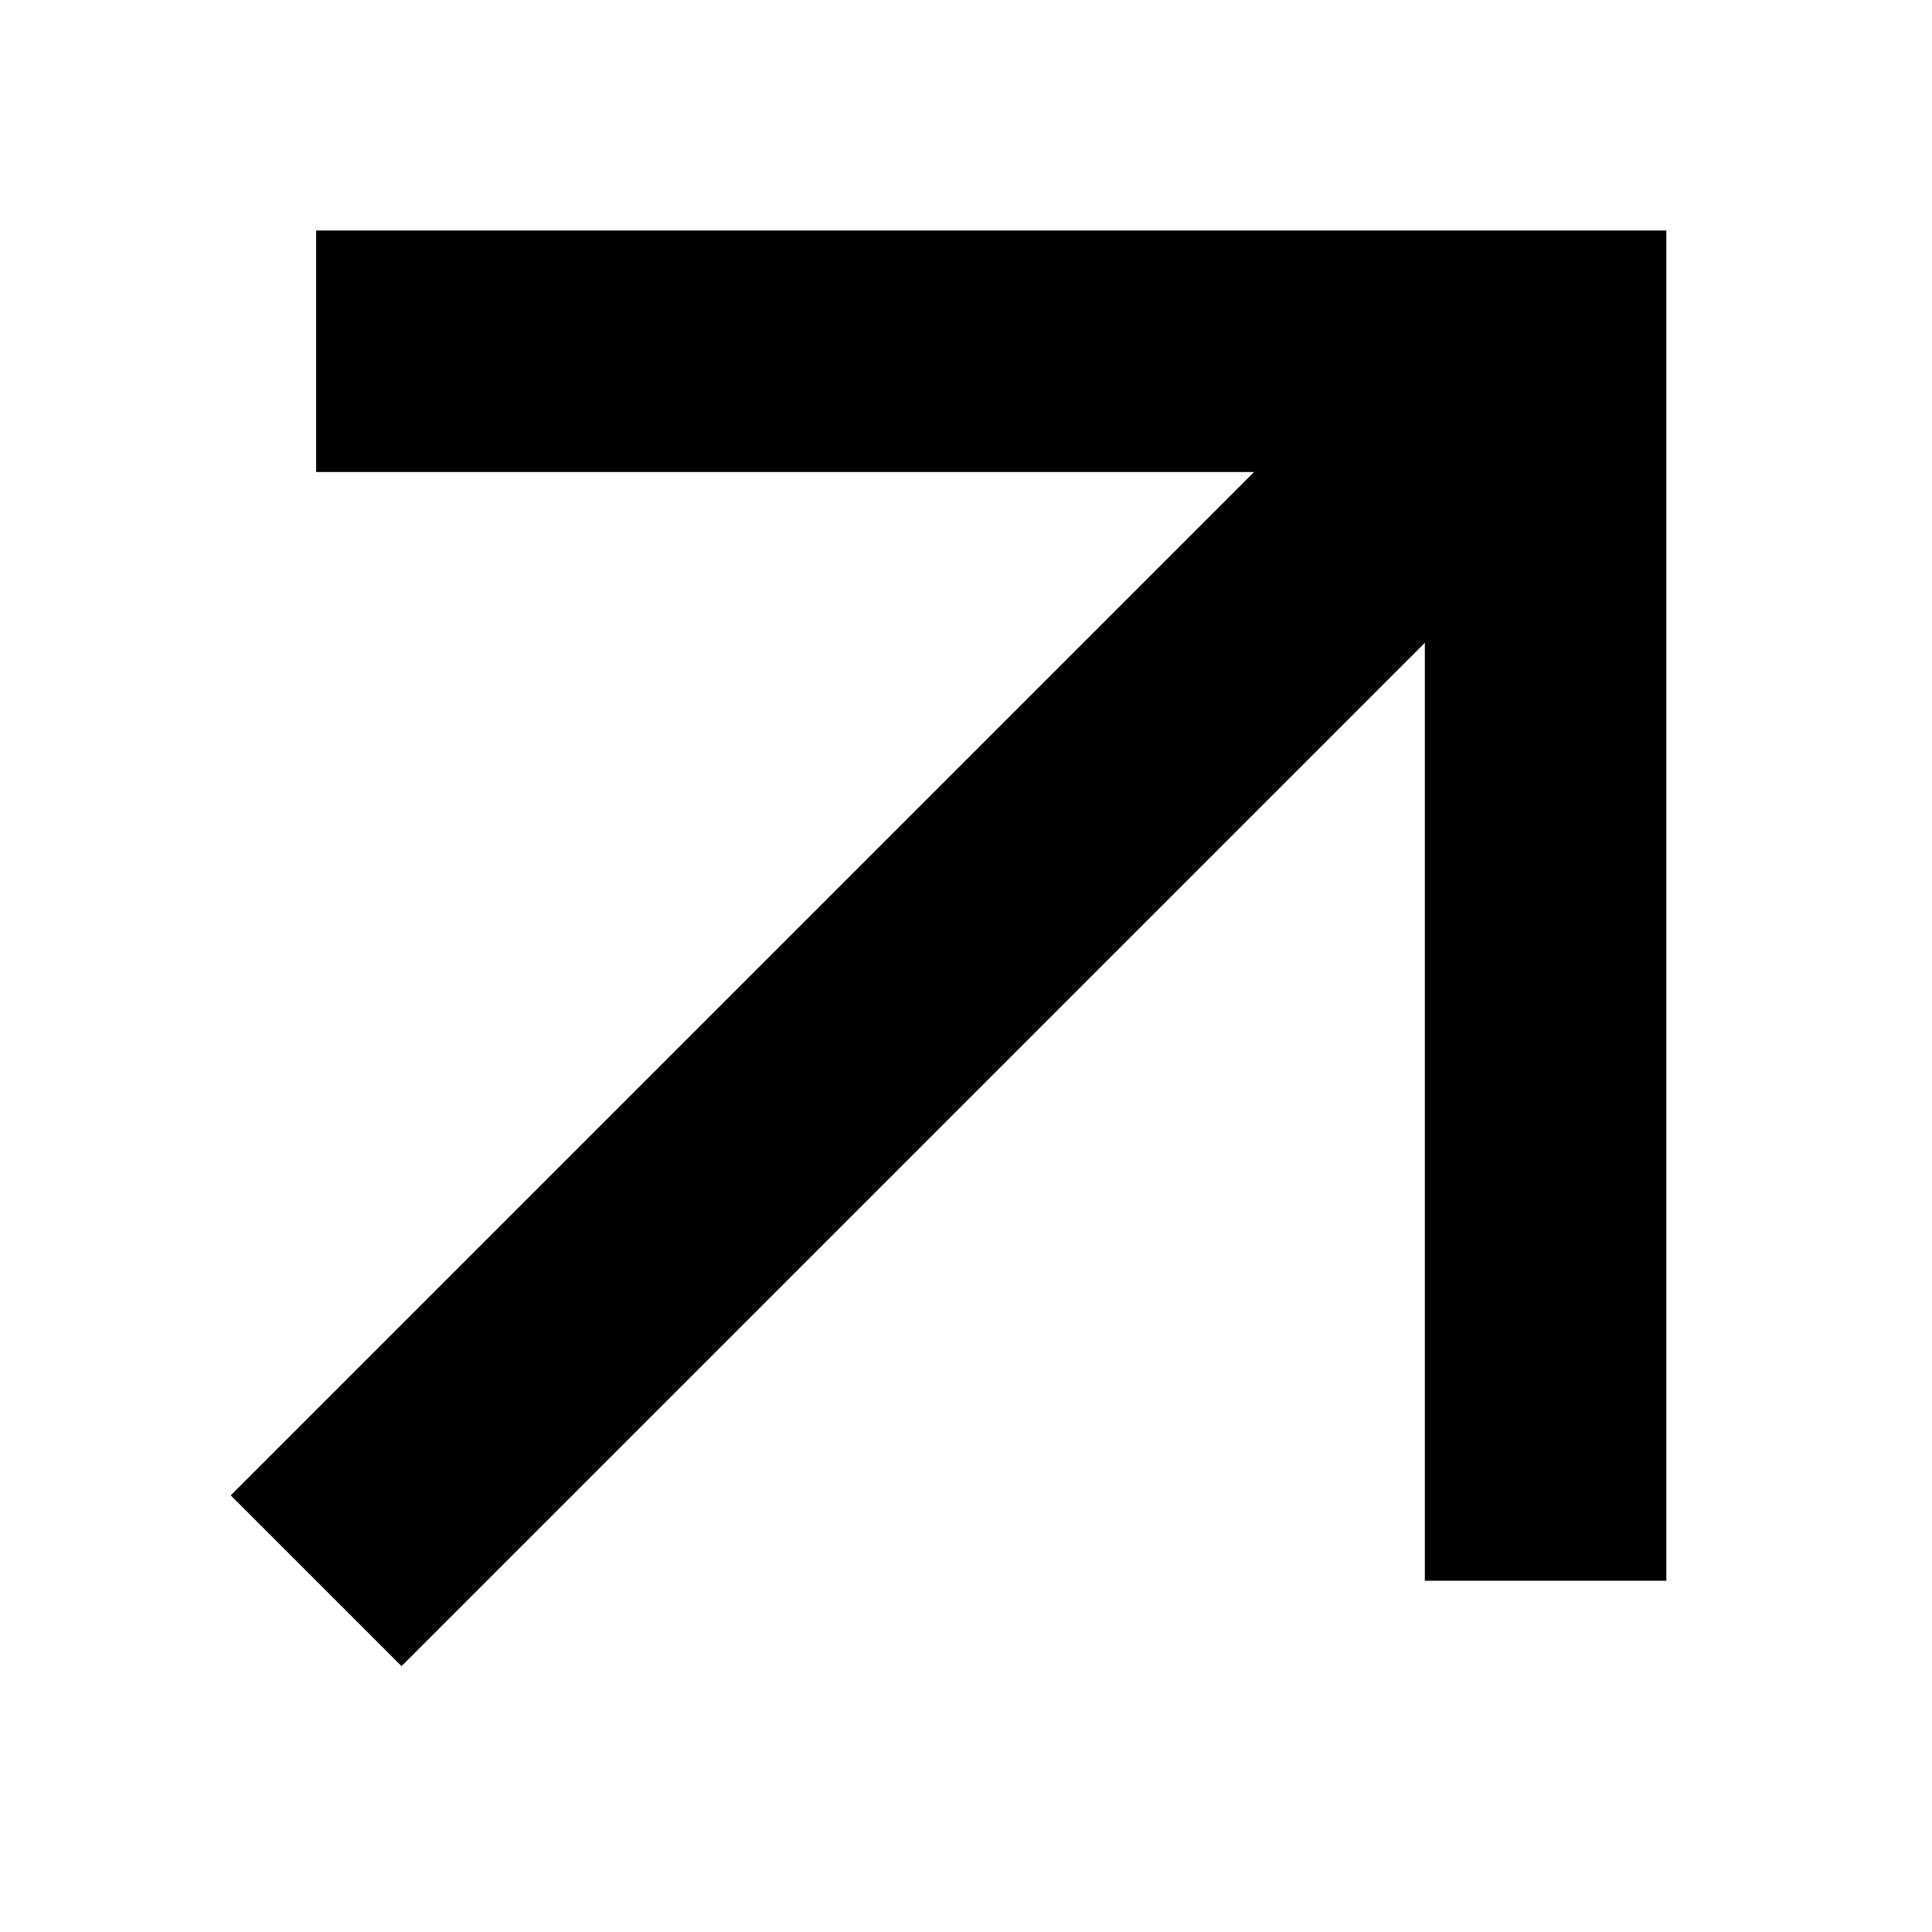
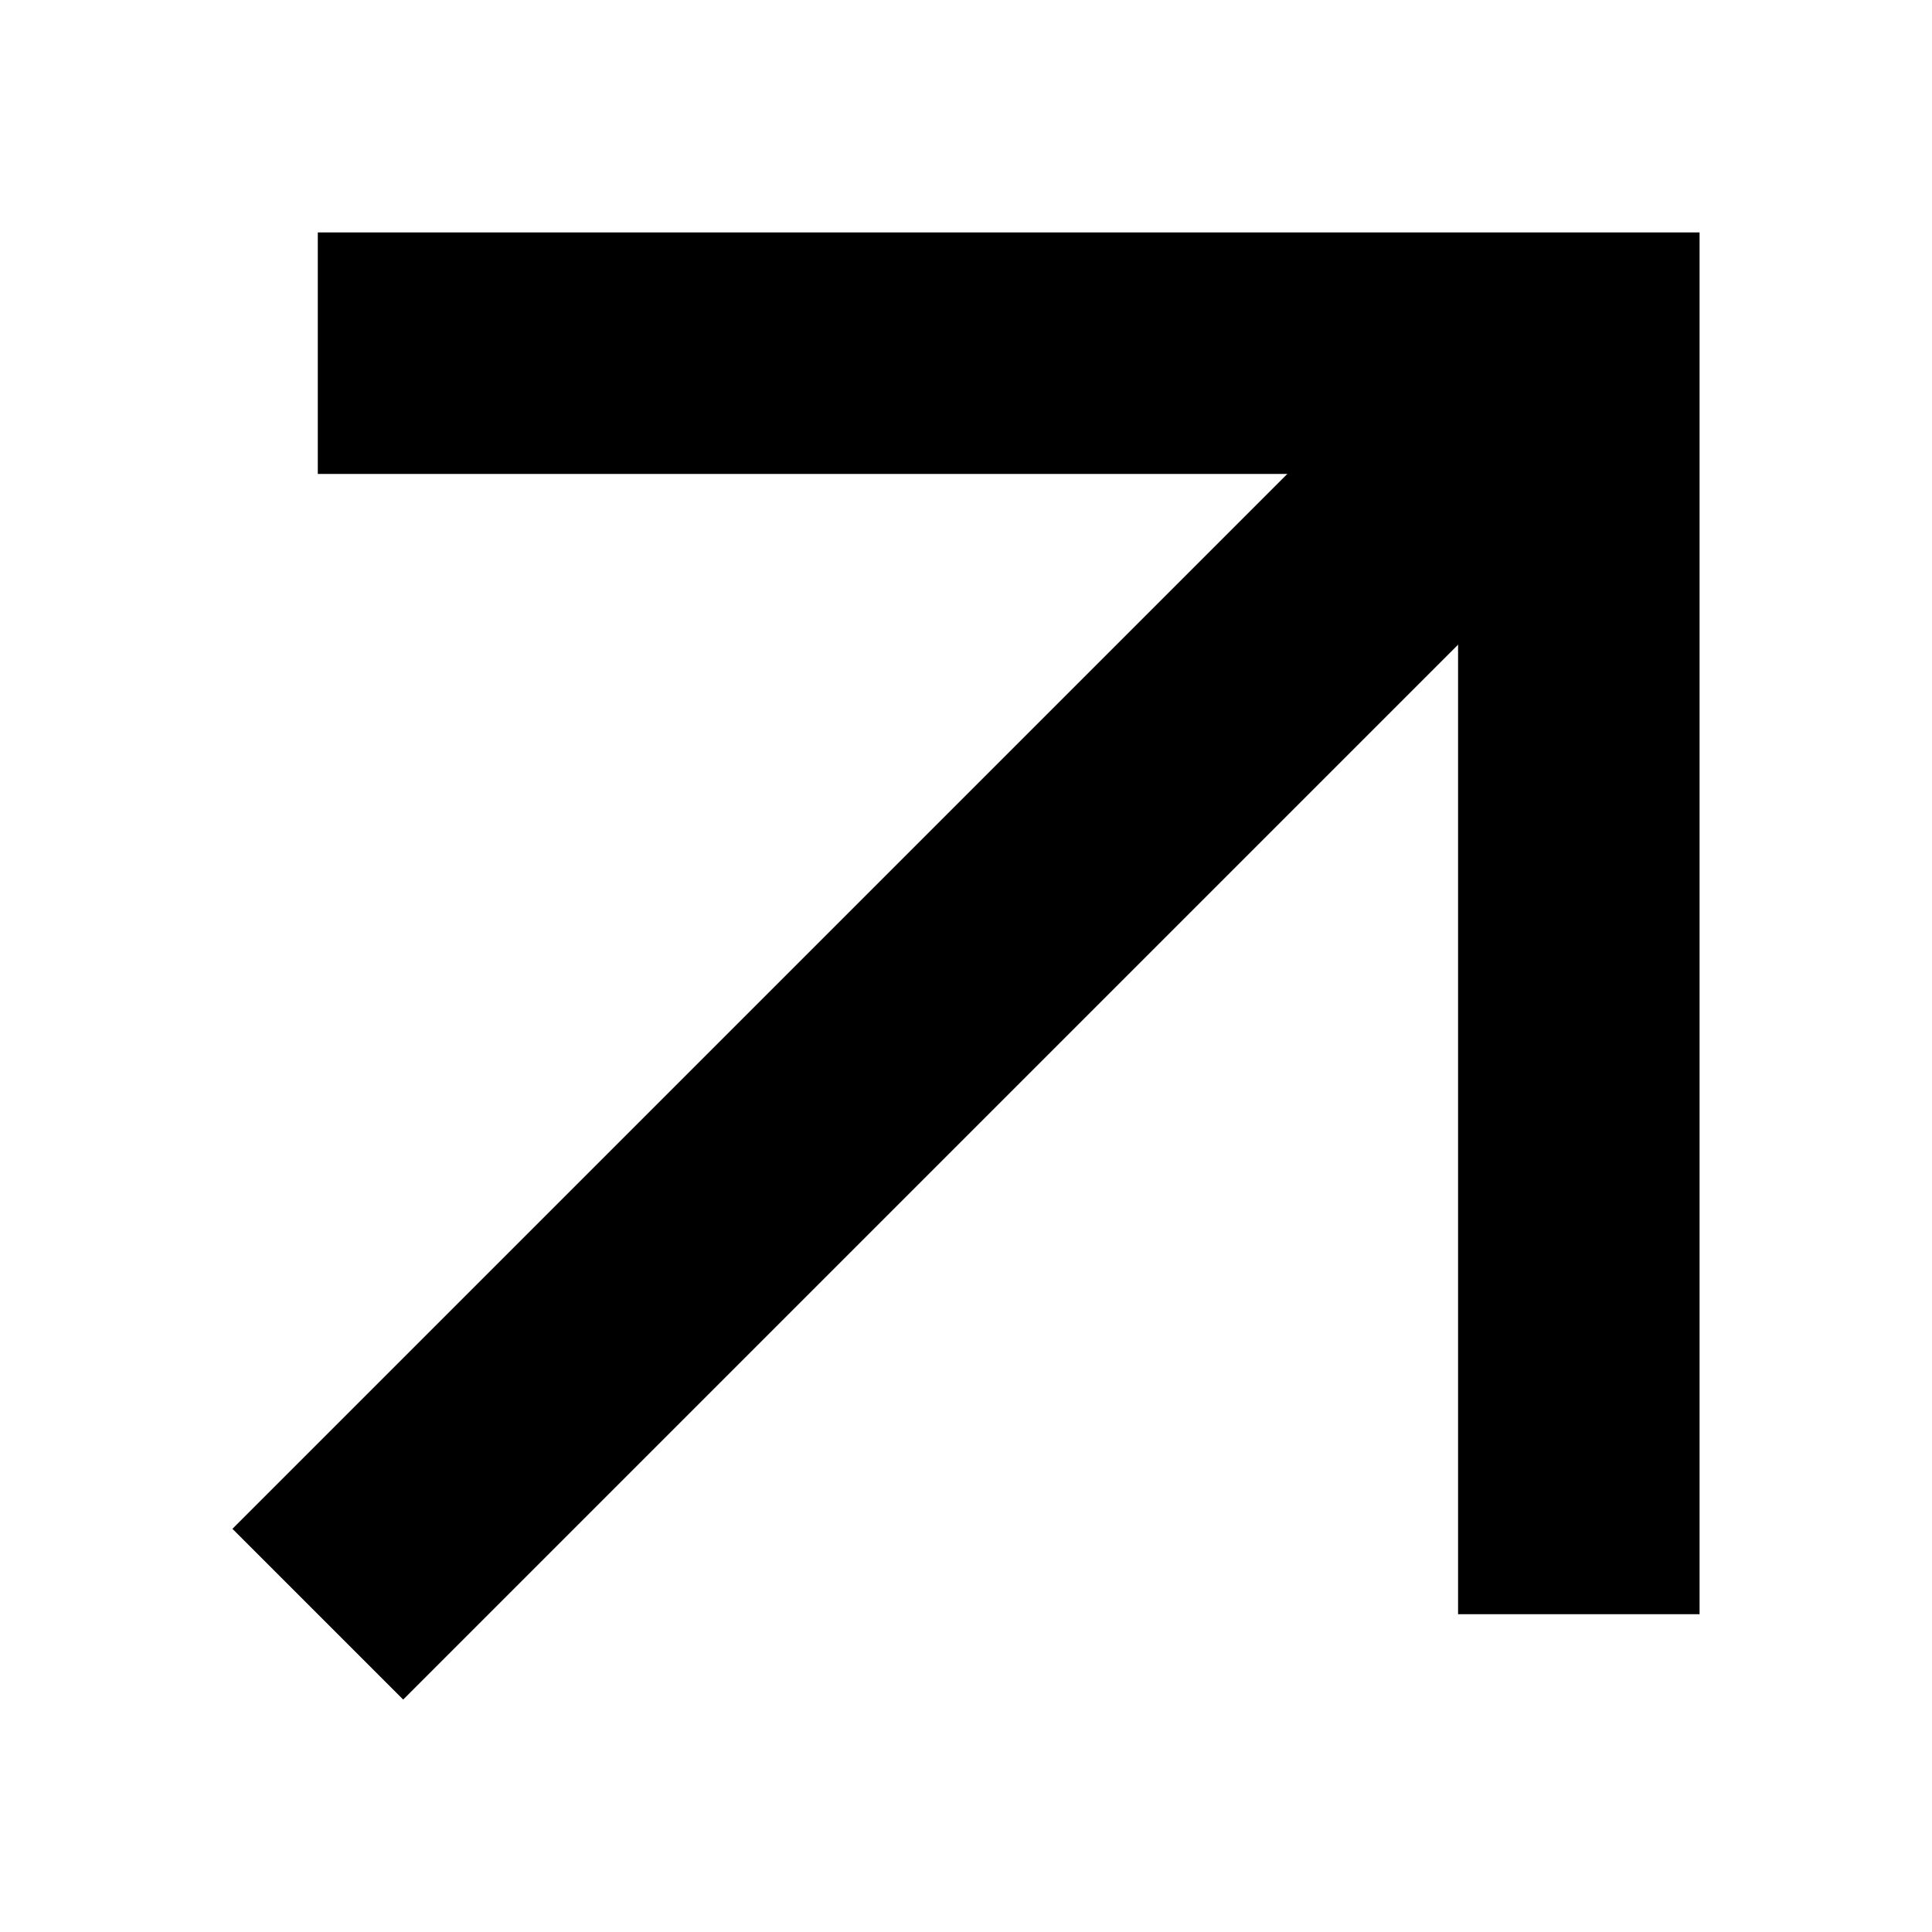
<svg xmlns="http://www.w3.org/2000/svg" id="_圖層_1" data-name="圖層 1" viewBox="0 0 160 160">
  <defs>
    <style>
      .cls-1 {
        fill: none;
        stroke: #000;
        stroke-miterlimit: 10;
        stroke-width: 20px;
      }
    </style>
  </defs>
-   <polyline class="cls-1" points="26.18 29.09 128 29.09 128 130.91" />
-   <line class="cls-1" x1="26.18" y1="130.91" x2="128" y2="29.09" />
+   <polyline class="cls-1" points="26.319 29.249 130.751 29.249 130.751 133.681" />
+   <line class="cls-1" x1="26.319" y1="133.681" x2="130.751" y2="29.249" />
</svg>
